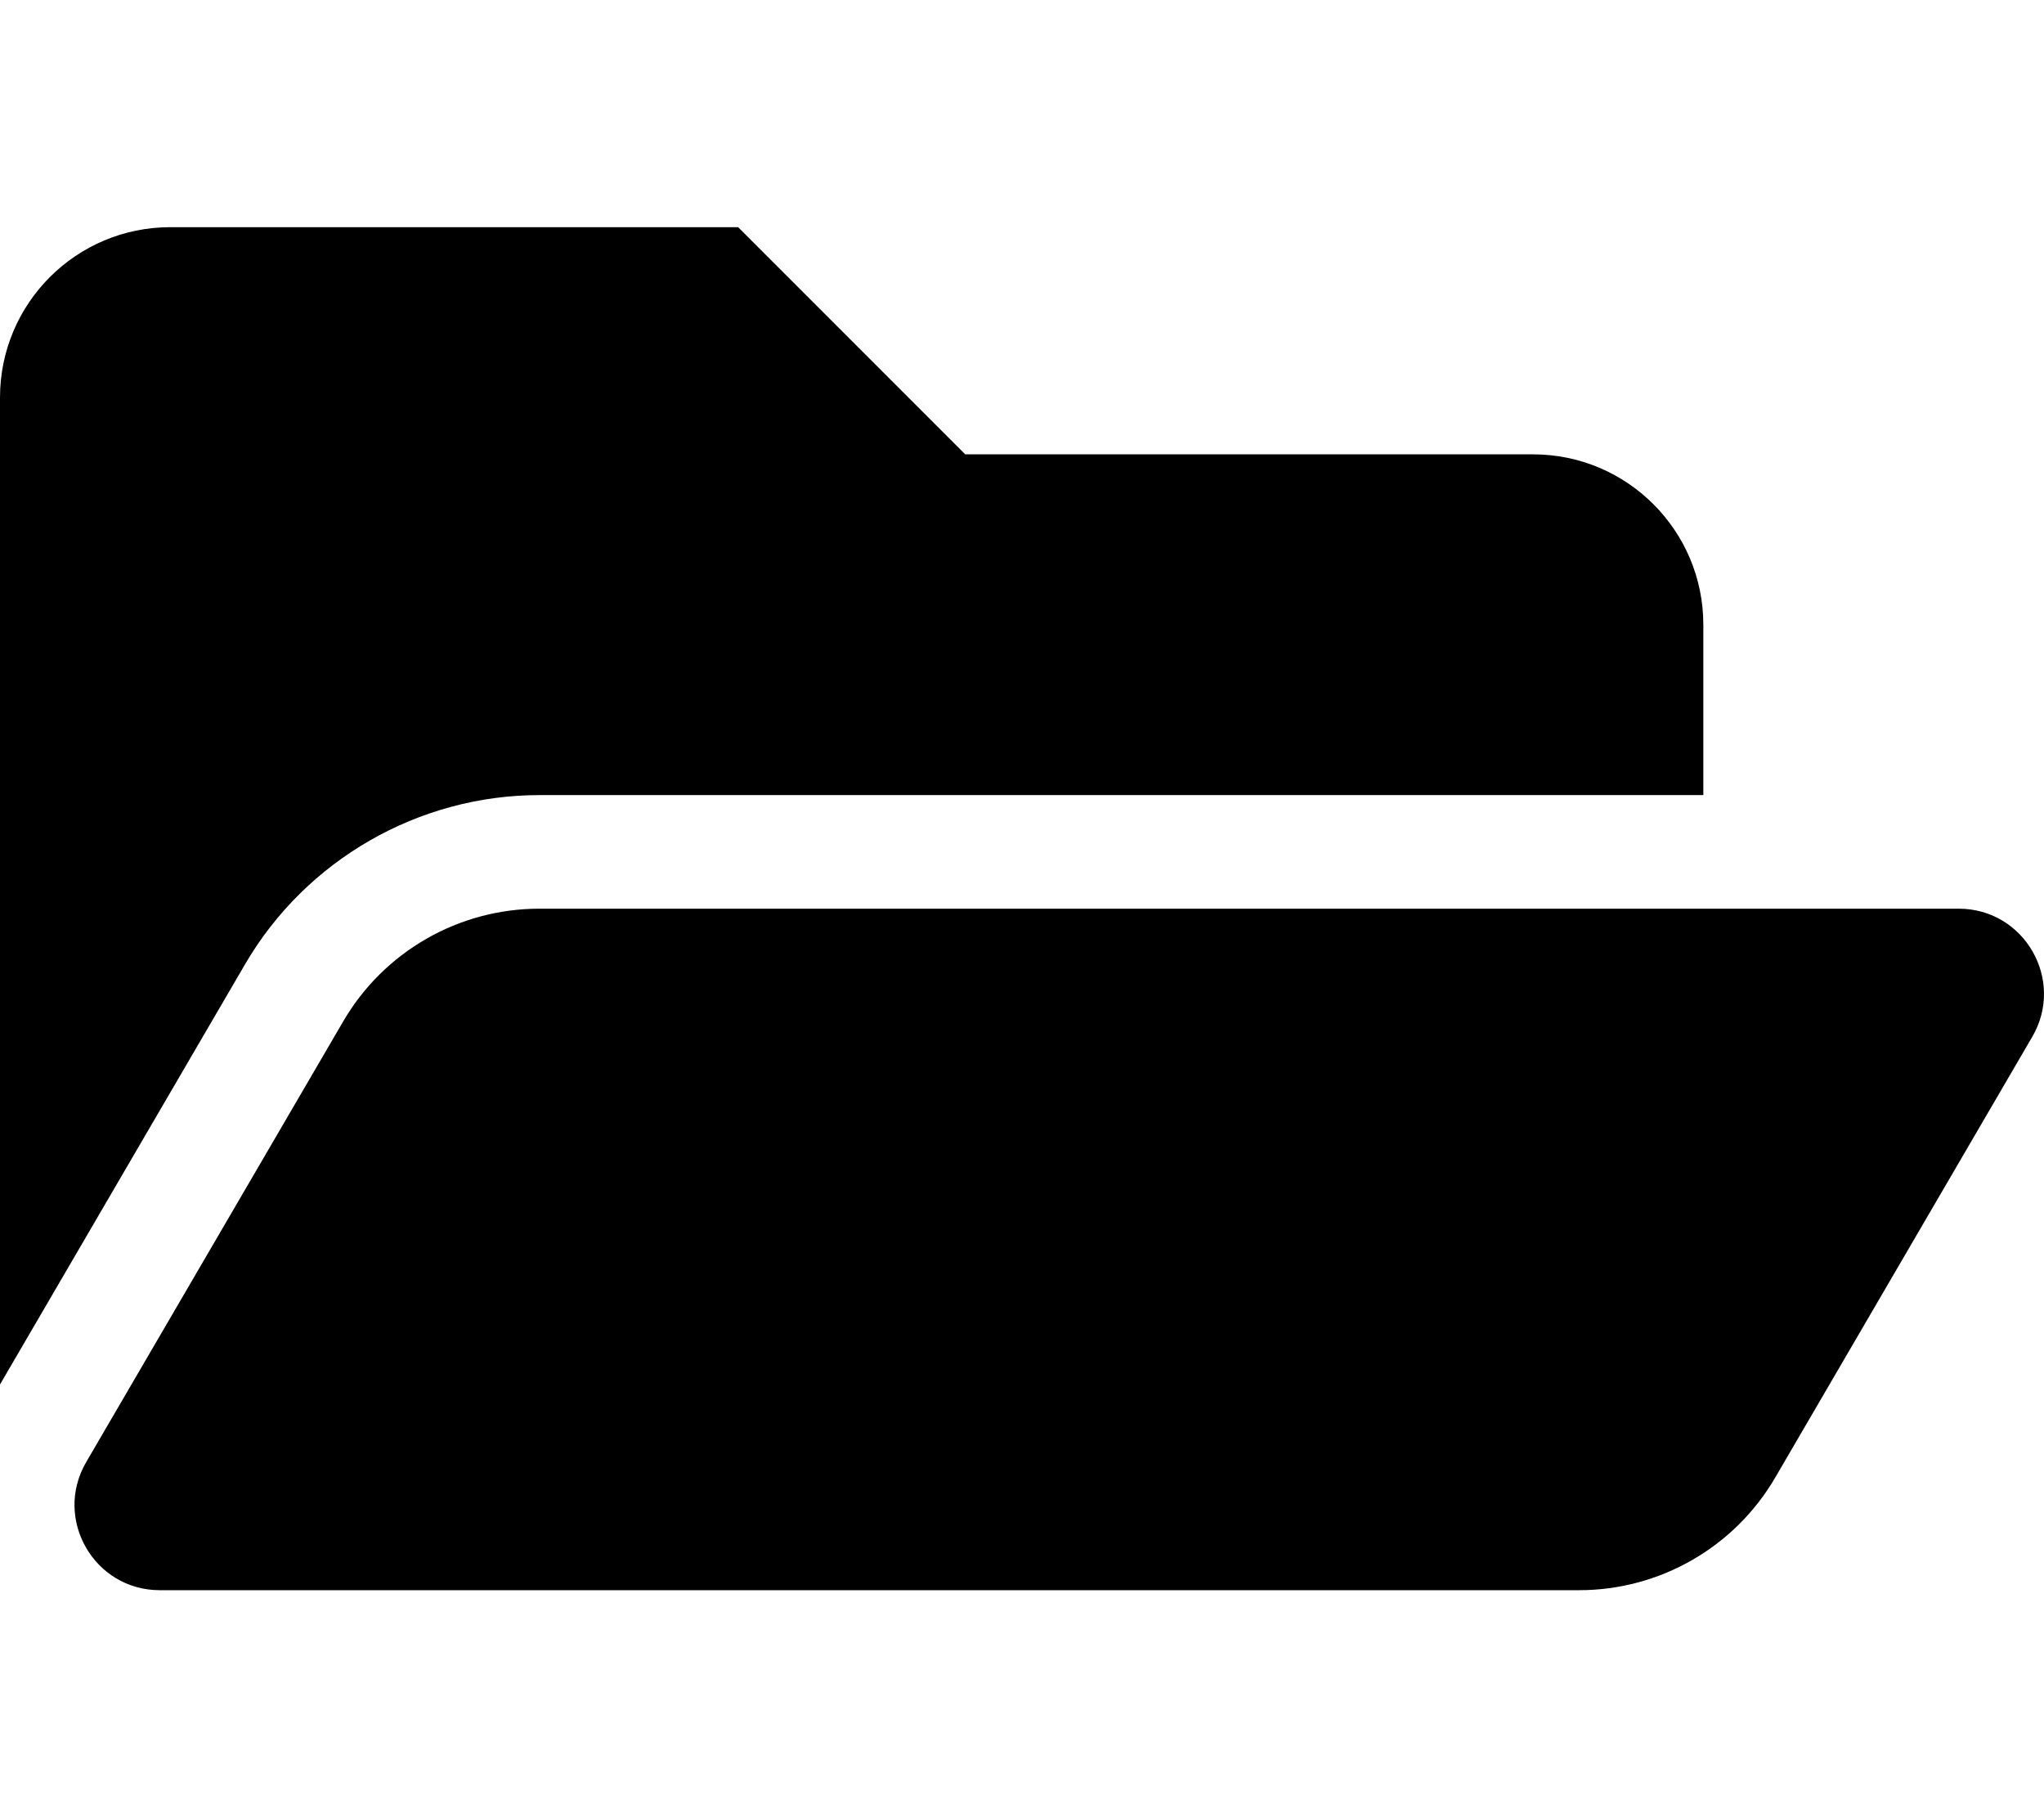
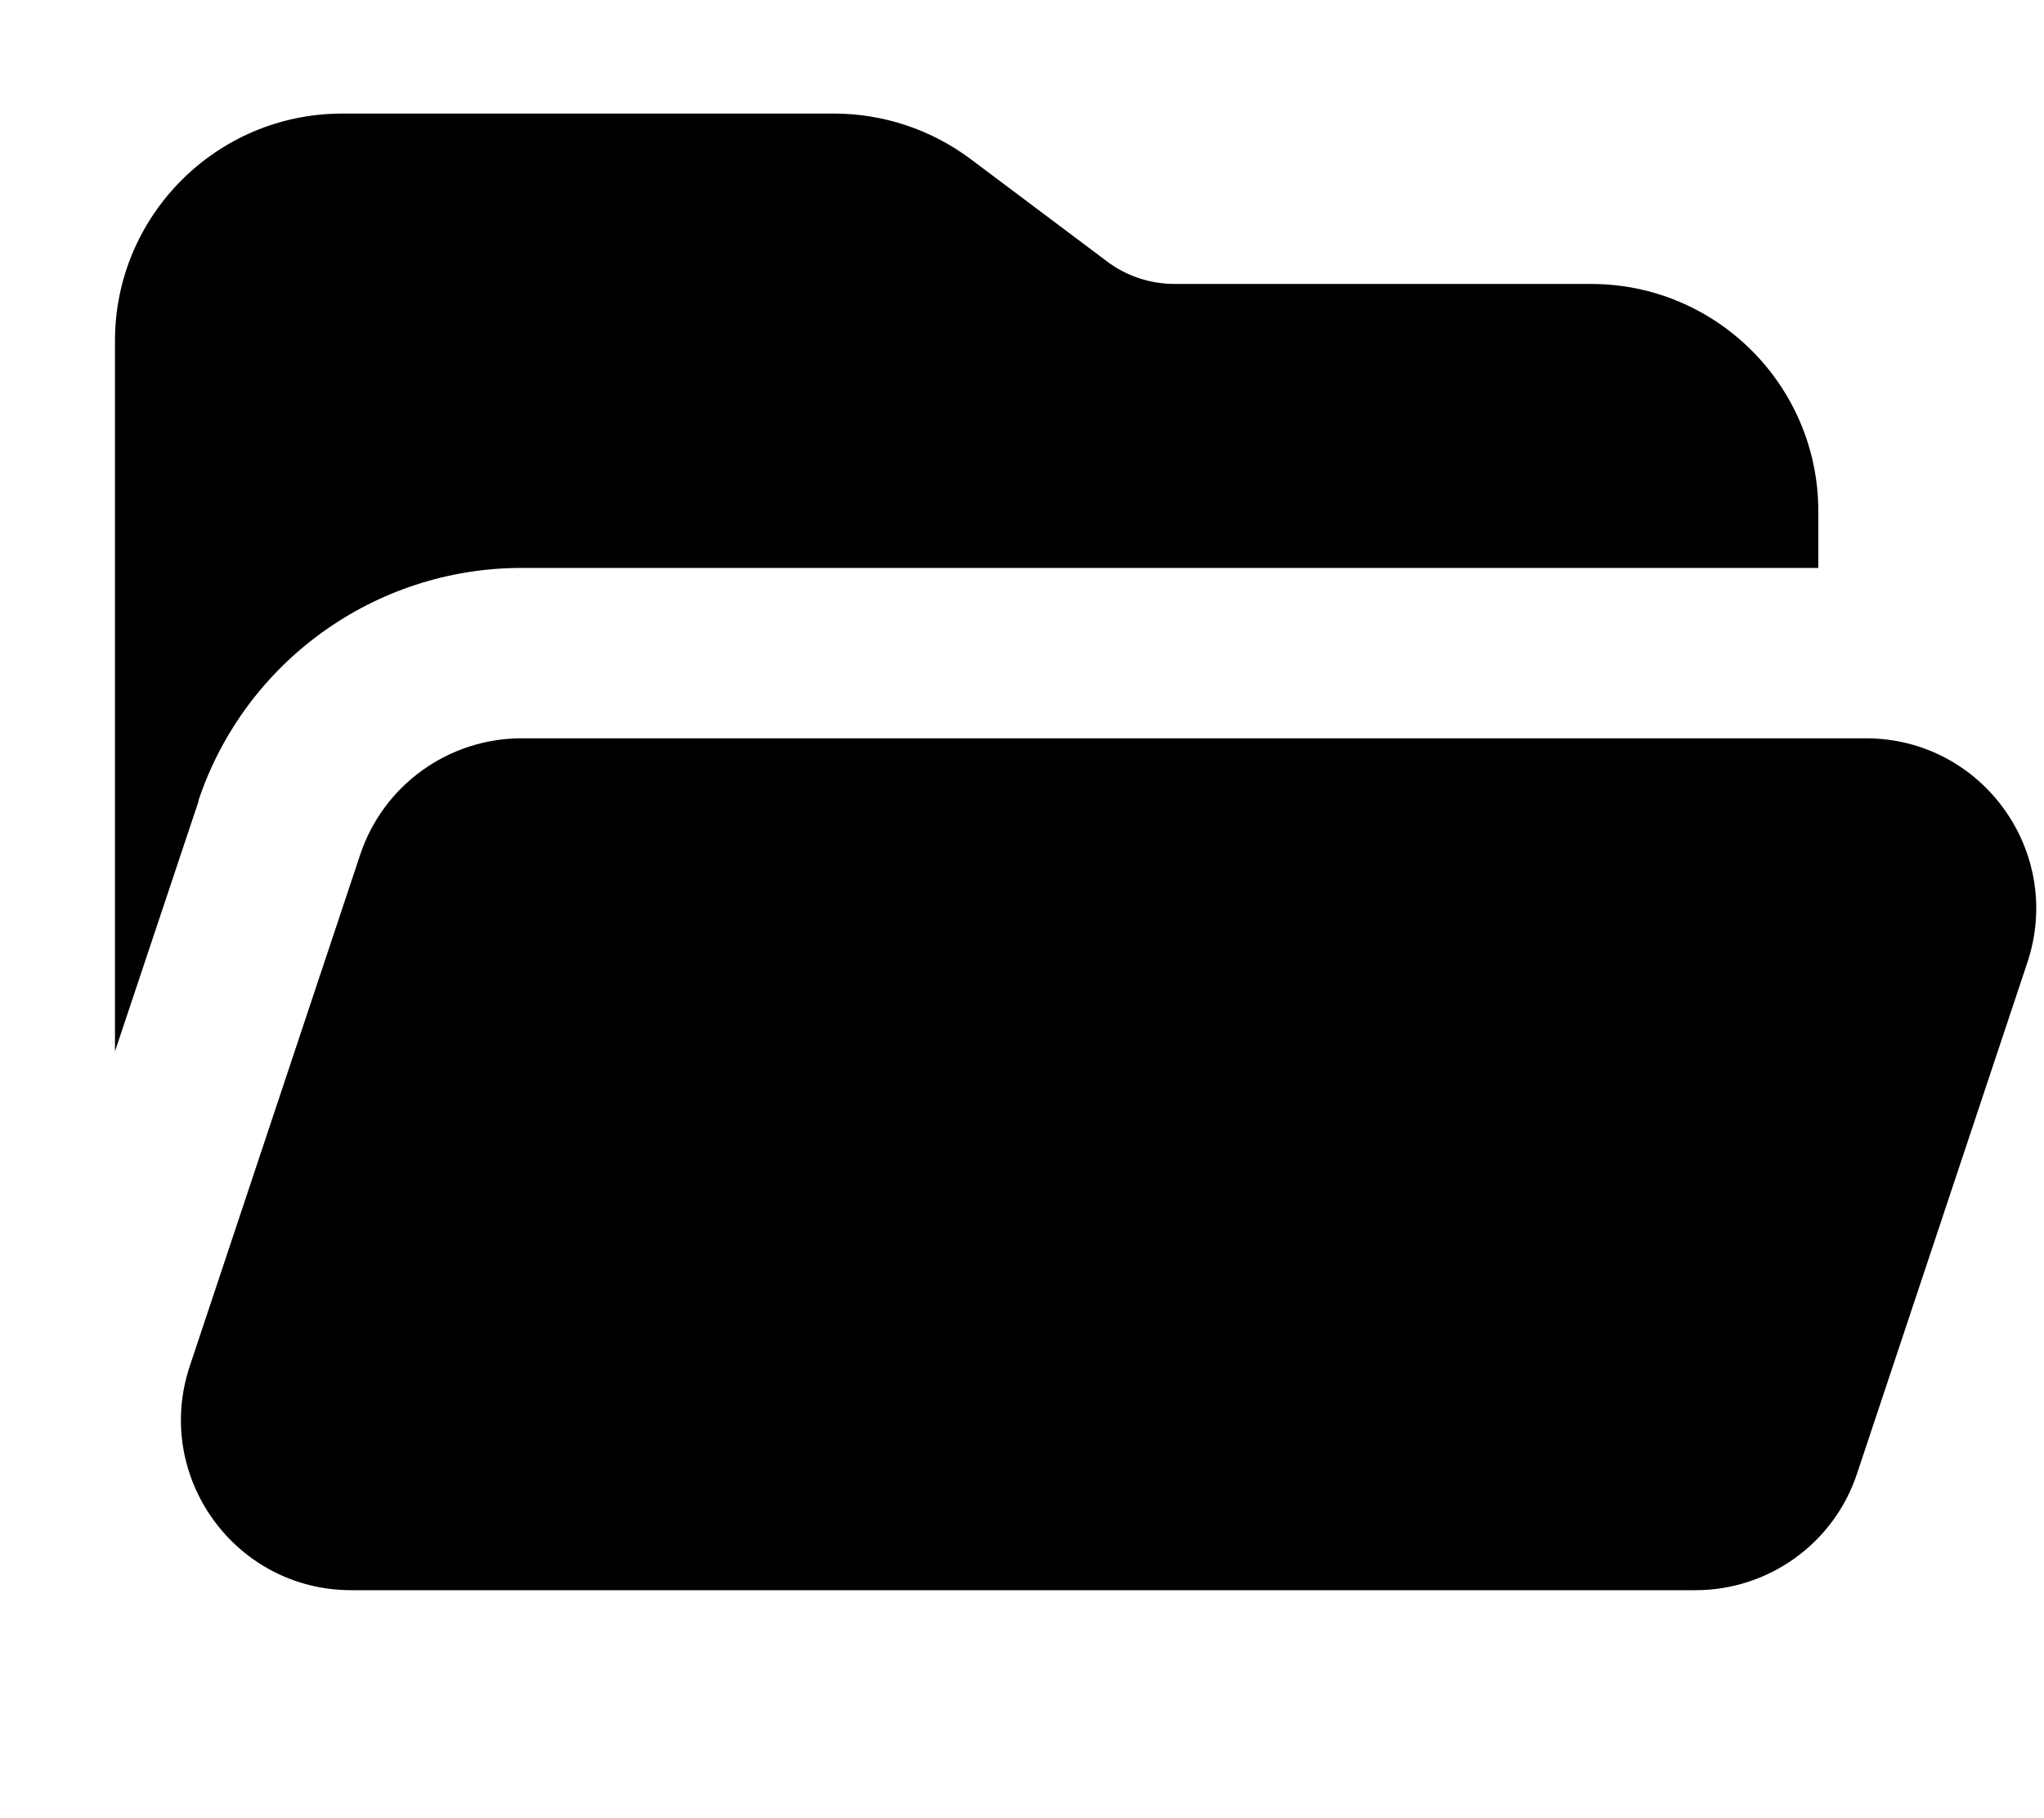
<svg xmlns="http://www.w3.org/2000/svg" viewBox="0 0 576 512">
-   <path d="m572.694 292.093-72.424 124.155a63.997 63.997 0 0 1 -55.281 31.752h-399.964c-18.523 0-30.064-20.093-20.731-36.093l72.424-124.155a64 64 0 0 1 55.282-31.752h399.964c18.523 0 30.064 20.093 20.73 36.093zm-420.694-68.093h328v-48c0-26.51-21.49-48-48-48h-160l-64-64h-160c-26.51 0-48 21.49-48 48v278.046l69.077-118.418c17.137-29.378 48.912-47.628 82.923-47.628z" />
+   <path fill="currentColor" d="M56 225.6L32.4 296.2 32.4 96c0-35.3 28.7-64 64-64l138.7 0c13.8 0 27.3 4.5 38.4 12.8l38.4 28.8c5.5 4.2 12.3 6.4 19.2 6.4l117.3 0c35.3 0 64 28.7 64 64l0 16-365.4 0c-41.3 0-78 26.4-91.1 65.6zM477.8 448L99 448c-32.8 0-55.9-32.1-45.5-63.2l48-144C108 221.2 126.4 208 147 208l378.8 0c32.8 0 55.9 32.1 45.5 63.2l-48 144c-6.5 19.6-24.9 32.8-45.5 32.8z" />
</svg>
